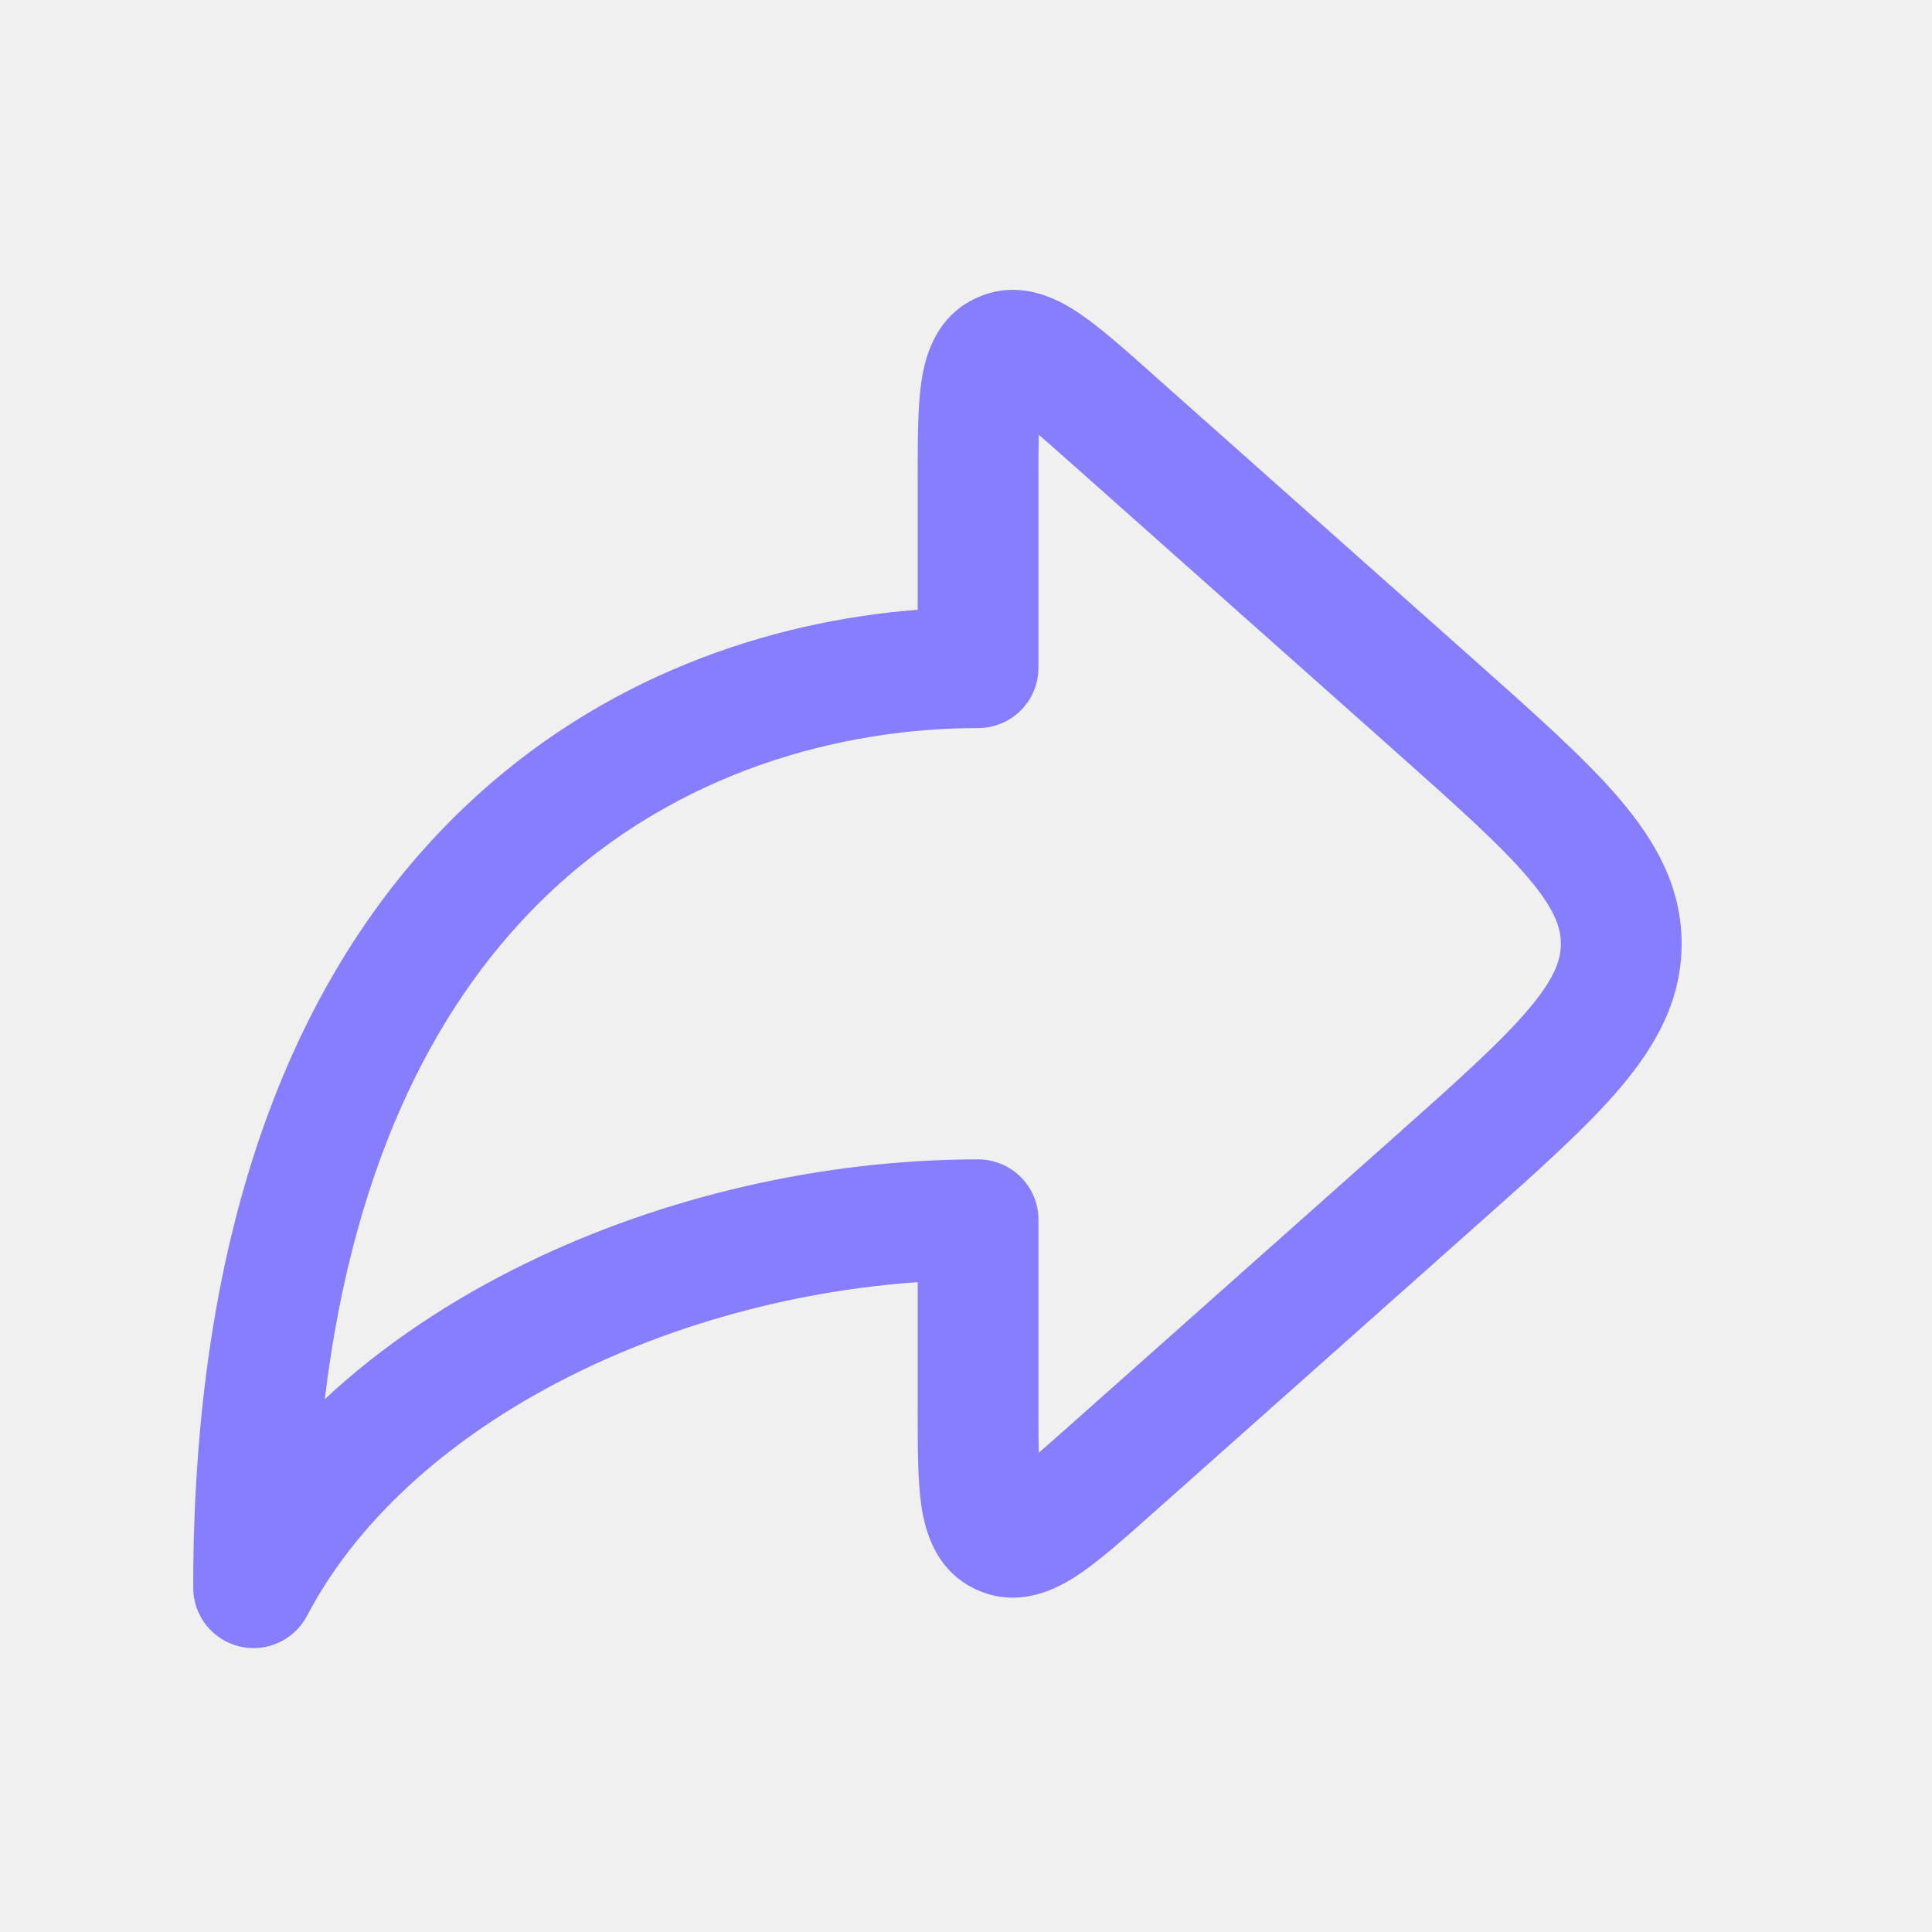
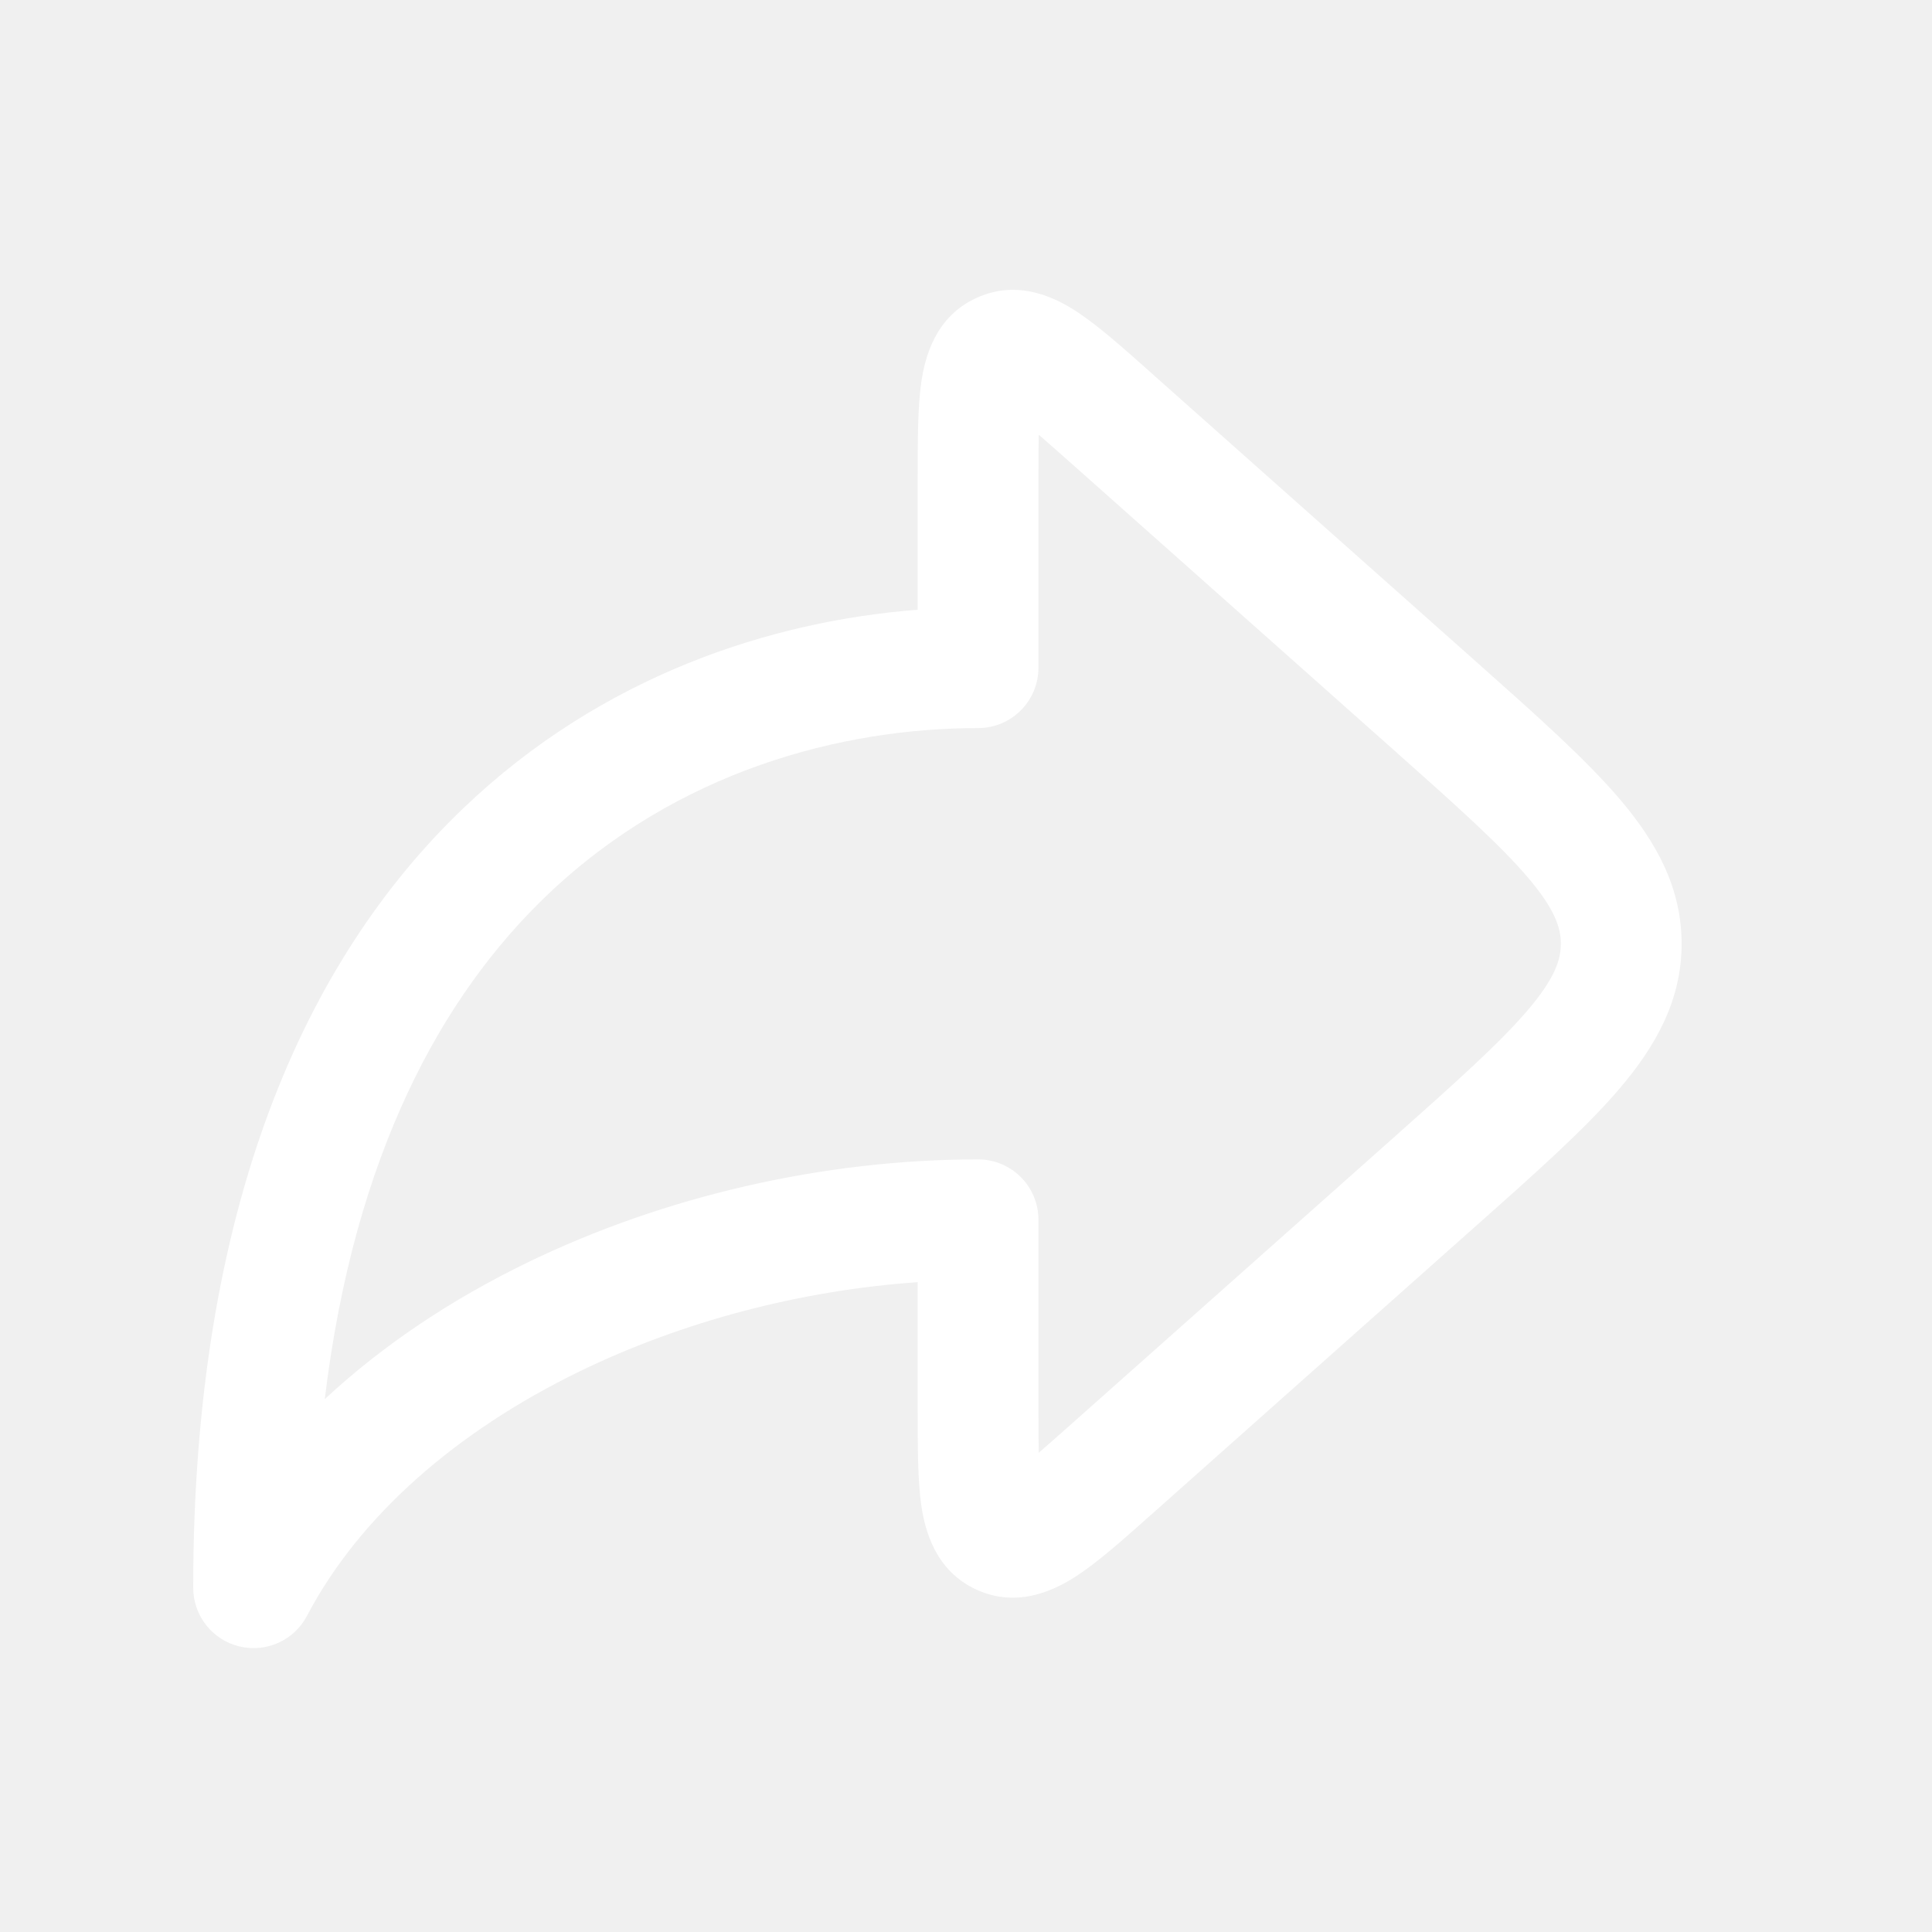
- <svg xmlns="http://www.w3.org/2000/svg" width="20" height="20" viewBox="0 0 20 20" fill="none">
-   <path fill-rule="evenodd" clip-rule="evenodd" d="M11.895 3.84C11.906 3.85 11.916 3.859 11.927 3.869L15.272 6.842C15.896 7.397 16.414 7.856 16.769 8.274C17.142 8.713 17.408 9.185 17.408 9.77C17.408 10.354 17.142 10.826 16.769 11.265C16.414 11.683 15.896 12.143 15.272 12.697L11.927 15.671C11.916 15.68 11.906 15.69 11.895 15.699C11.625 15.94 11.372 16.164 11.154 16.308C10.94 16.449 10.551 16.654 10.115 16.459C9.679 16.263 9.574 15.835 9.537 15.582C9.5 15.323 9.5 14.985 9.5 14.624C9.5 14.609 9.5 14.595 9.5 14.581V13.273C8.29 13.357 7.065 13.678 5.993 14.2C4.732 14.815 3.725 15.686 3.178 16.727C3.045 16.981 2.755 17.112 2.475 17.043C2.196 16.974 2 16.724 2 16.436C2 12.502 3.151 9.94 4.797 8.366C6.232 6.993 7.98 6.43 9.5 6.312V4.959C9.5 4.944 9.5 4.93 9.5 4.916C9.5 4.554 9.5 4.216 9.537 3.958C9.574 3.704 9.679 3.276 10.115 3.081C10.551 2.885 10.94 3.09 11.154 3.231C11.372 3.375 11.625 3.6 11.895 3.84ZM10.753 4.5C10.847 4.581 10.959 4.681 11.097 4.803L14.407 7.745C15.075 8.339 15.525 8.741 15.817 9.084C16.097 9.413 16.158 9.606 16.158 9.77C16.158 9.933 16.097 10.126 15.817 10.455C15.525 10.798 15.075 11.2 14.407 11.794L11.097 14.736C10.959 14.858 10.847 14.958 10.753 15.039C10.75 14.915 10.75 14.764 10.75 14.581V12.627C10.75 12.281 10.47 12.002 10.125 12.002C8.531 12.002 6.875 12.38 5.445 13.077C4.679 13.45 3.966 13.921 3.362 14.484C3.669 11.944 4.577 10.306 5.661 9.269C7.011 7.977 8.717 7.537 10.125 7.537C10.47 7.537 10.75 7.258 10.75 6.912V4.959C10.75 4.775 10.75 4.624 10.753 4.5Z" fill="#877EFF" />
+ <svg xmlns="http://www.w3.org/2000/svg" width="20" height="20" viewBox="0 0 20 20" fill="#FFFFFF">
+   <path fill-rule="evenodd" clip-rule="evenodd" d="M11.895 3.84C11.906 3.85 11.916 3.859 11.927 3.869L15.272 6.842C15.896 7.397 16.414 7.856 16.769 8.274C17.142 8.713 17.408 9.185 17.408 9.77C17.408 10.354 17.142 10.826 16.769 11.265C16.414 11.683 15.896 12.143 15.272 12.697L11.927 15.671C11.916 15.68 11.906 15.69 11.895 15.699C11.625 15.94 11.372 16.164 11.154 16.308C10.94 16.449 10.551 16.654 10.115 16.459C9.679 16.263 9.574 15.835 9.537 15.582C9.5 15.323 9.5 14.985 9.5 14.624C9.5 14.609 9.5 14.595 9.5 14.581V13.273C8.29 13.357 7.065 13.678 5.993 14.2C4.732 14.815 3.725 15.686 3.178 16.727C3.045 16.981 2.755 17.112 2.475 17.043C2.196 16.974 2 16.724 2 16.436C2 12.502 3.151 9.94 4.797 8.366C6.232 6.993 7.98 6.43 9.5 6.312V4.959C9.5 4.944 9.5 4.93 9.5 4.916C9.5 4.554 9.5 4.216 9.537 3.958C9.574 3.704 9.679 3.276 10.115 3.081C10.551 2.885 10.94 3.09 11.154 3.231C11.372 3.375 11.625 3.6 11.895 3.84ZM10.753 4.5C10.847 4.581 10.959 4.681 11.097 4.803L14.407 7.745C15.075 8.339 15.525 8.741 15.817 9.084C16.097 9.413 16.158 9.606 16.158 9.77C16.158 9.933 16.097 10.126 15.817 10.455C15.525 10.798 15.075 11.2 14.407 11.794L11.097 14.736C10.959 14.858 10.847 14.958 10.753 15.039C10.75 14.915 10.75 14.764 10.75 14.581V12.627C10.75 12.281 10.47 12.002 10.125 12.002C8.531 12.002 6.875 12.38 5.445 13.077C4.679 13.45 3.966 13.921 3.362 14.484C3.669 11.944 4.577 10.306 5.661 9.269C7.011 7.977 8.717 7.537 10.125 7.537C10.47 7.537 10.75 7.258 10.75 6.912V4.959C10.75 4.775 10.75 4.624 10.753 4.5Z" fill="#FFFFFF" />
</svg>
